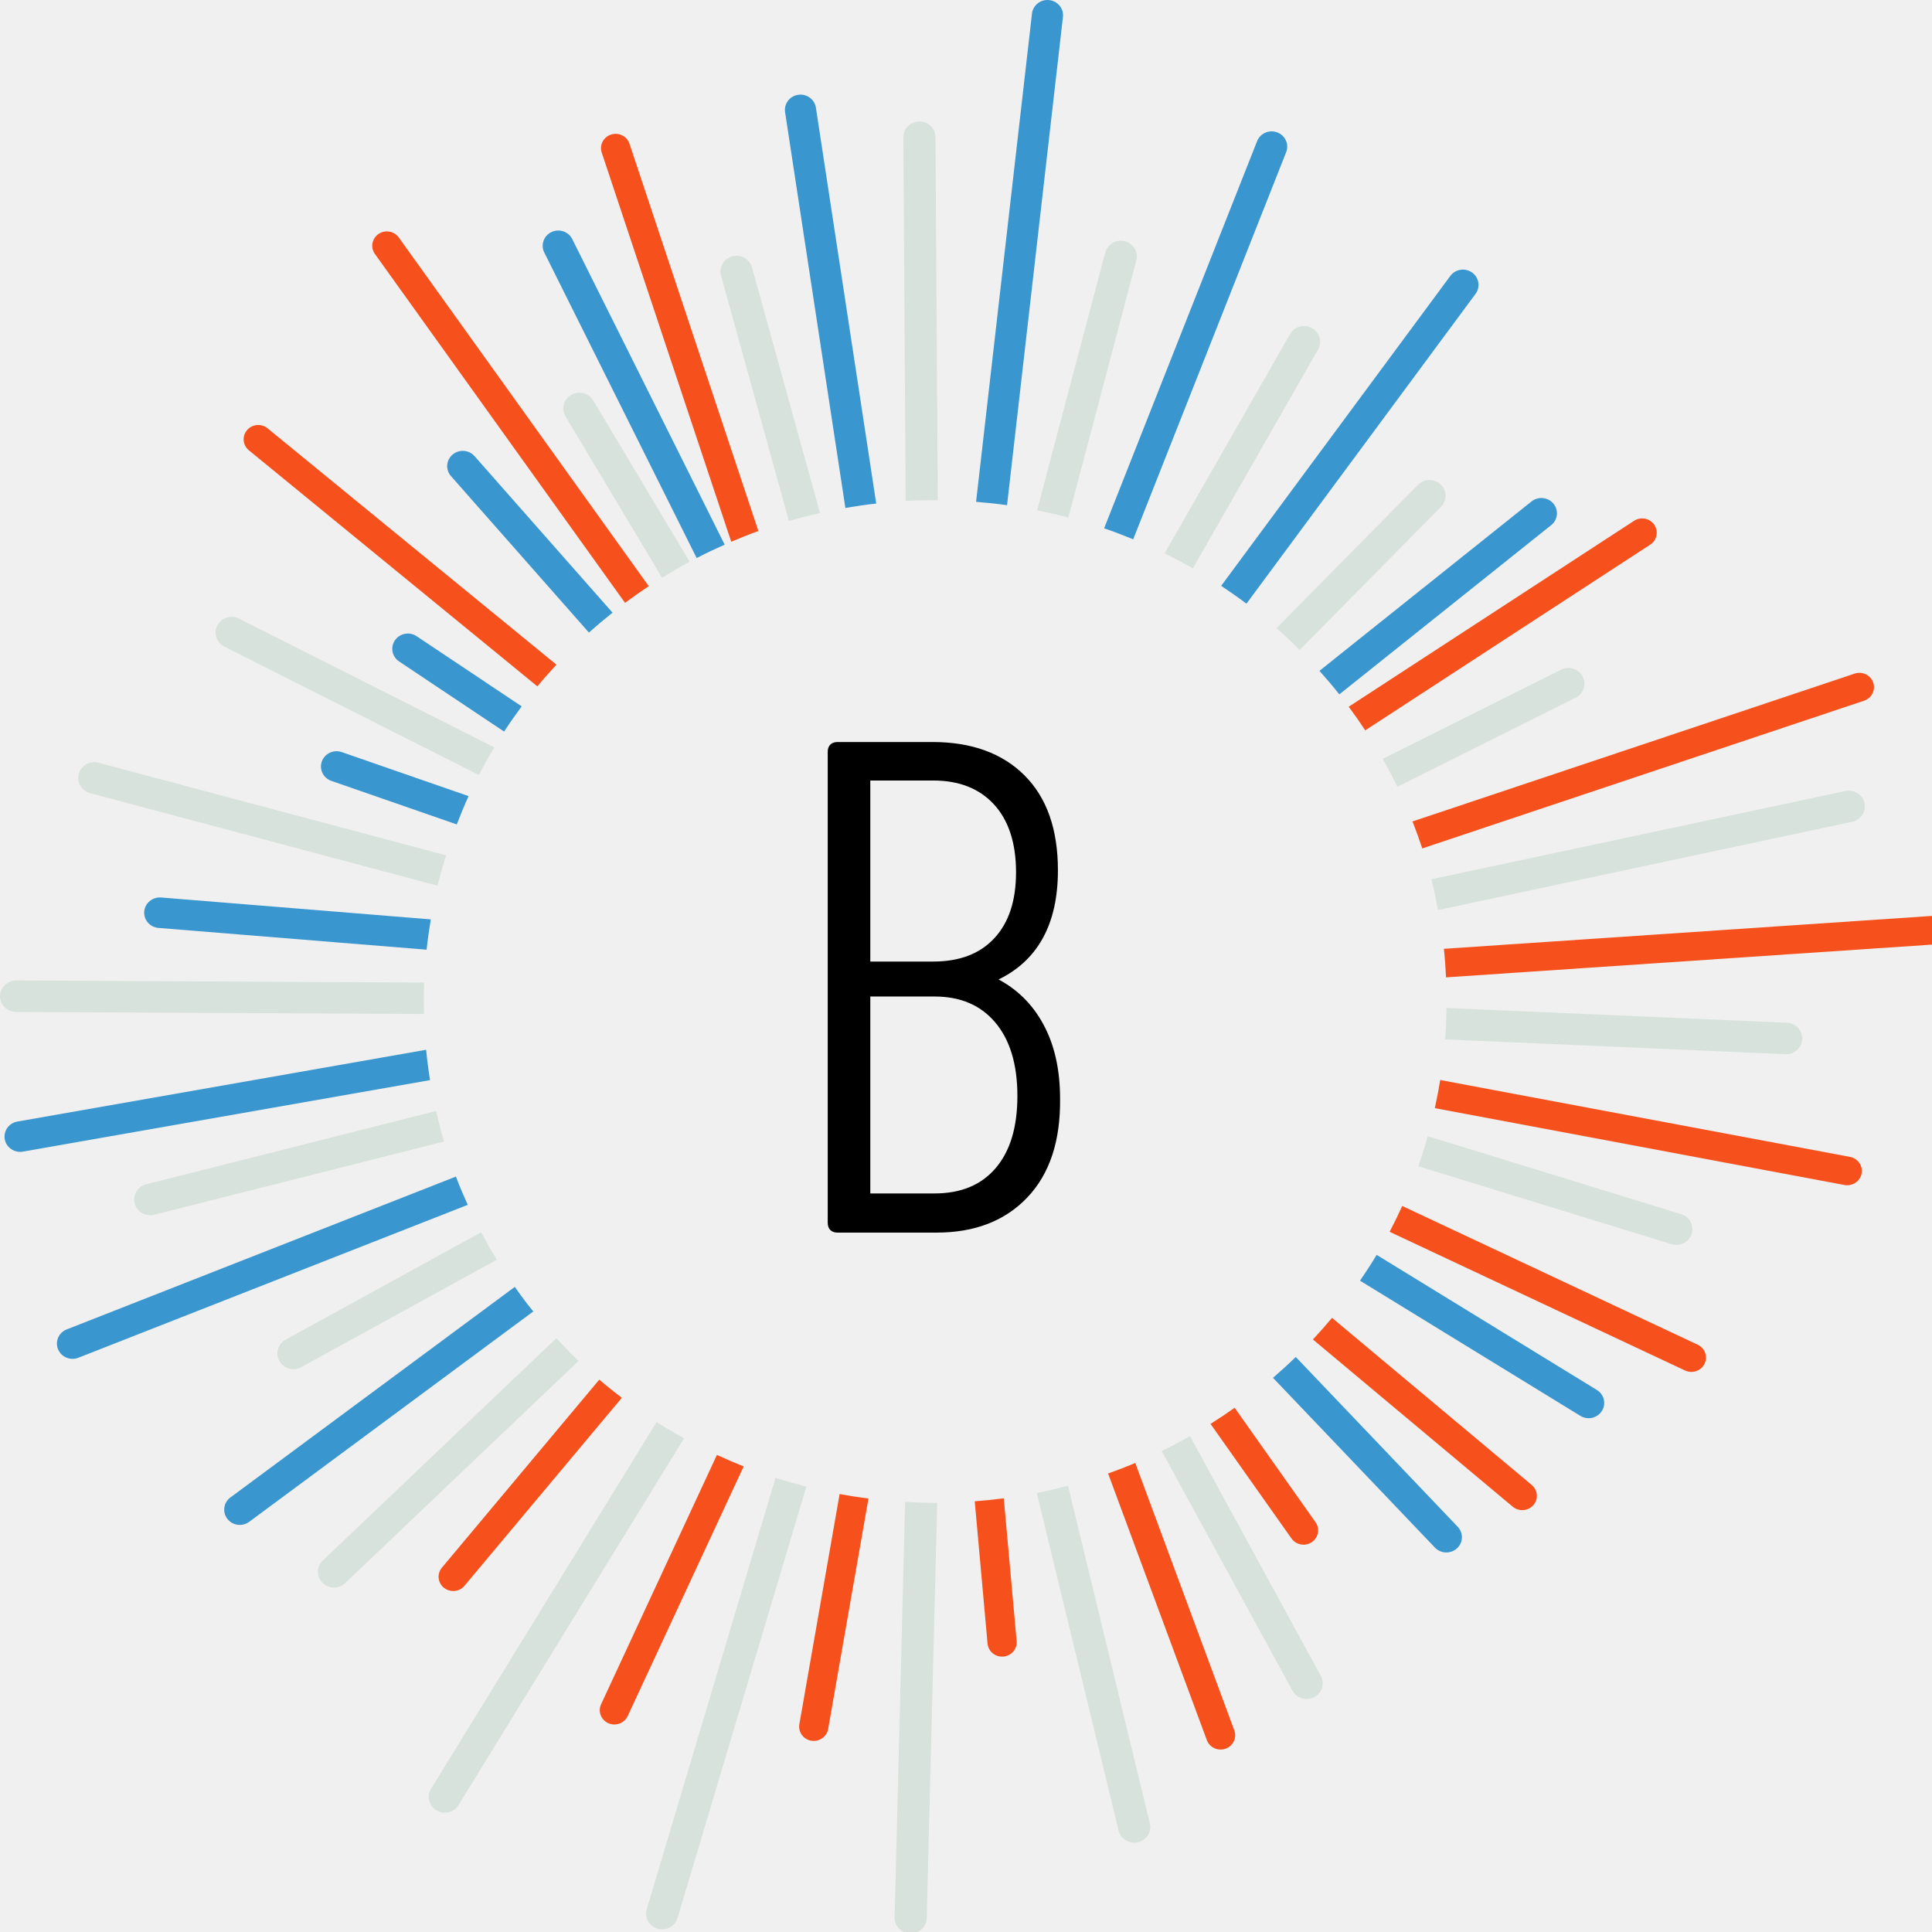
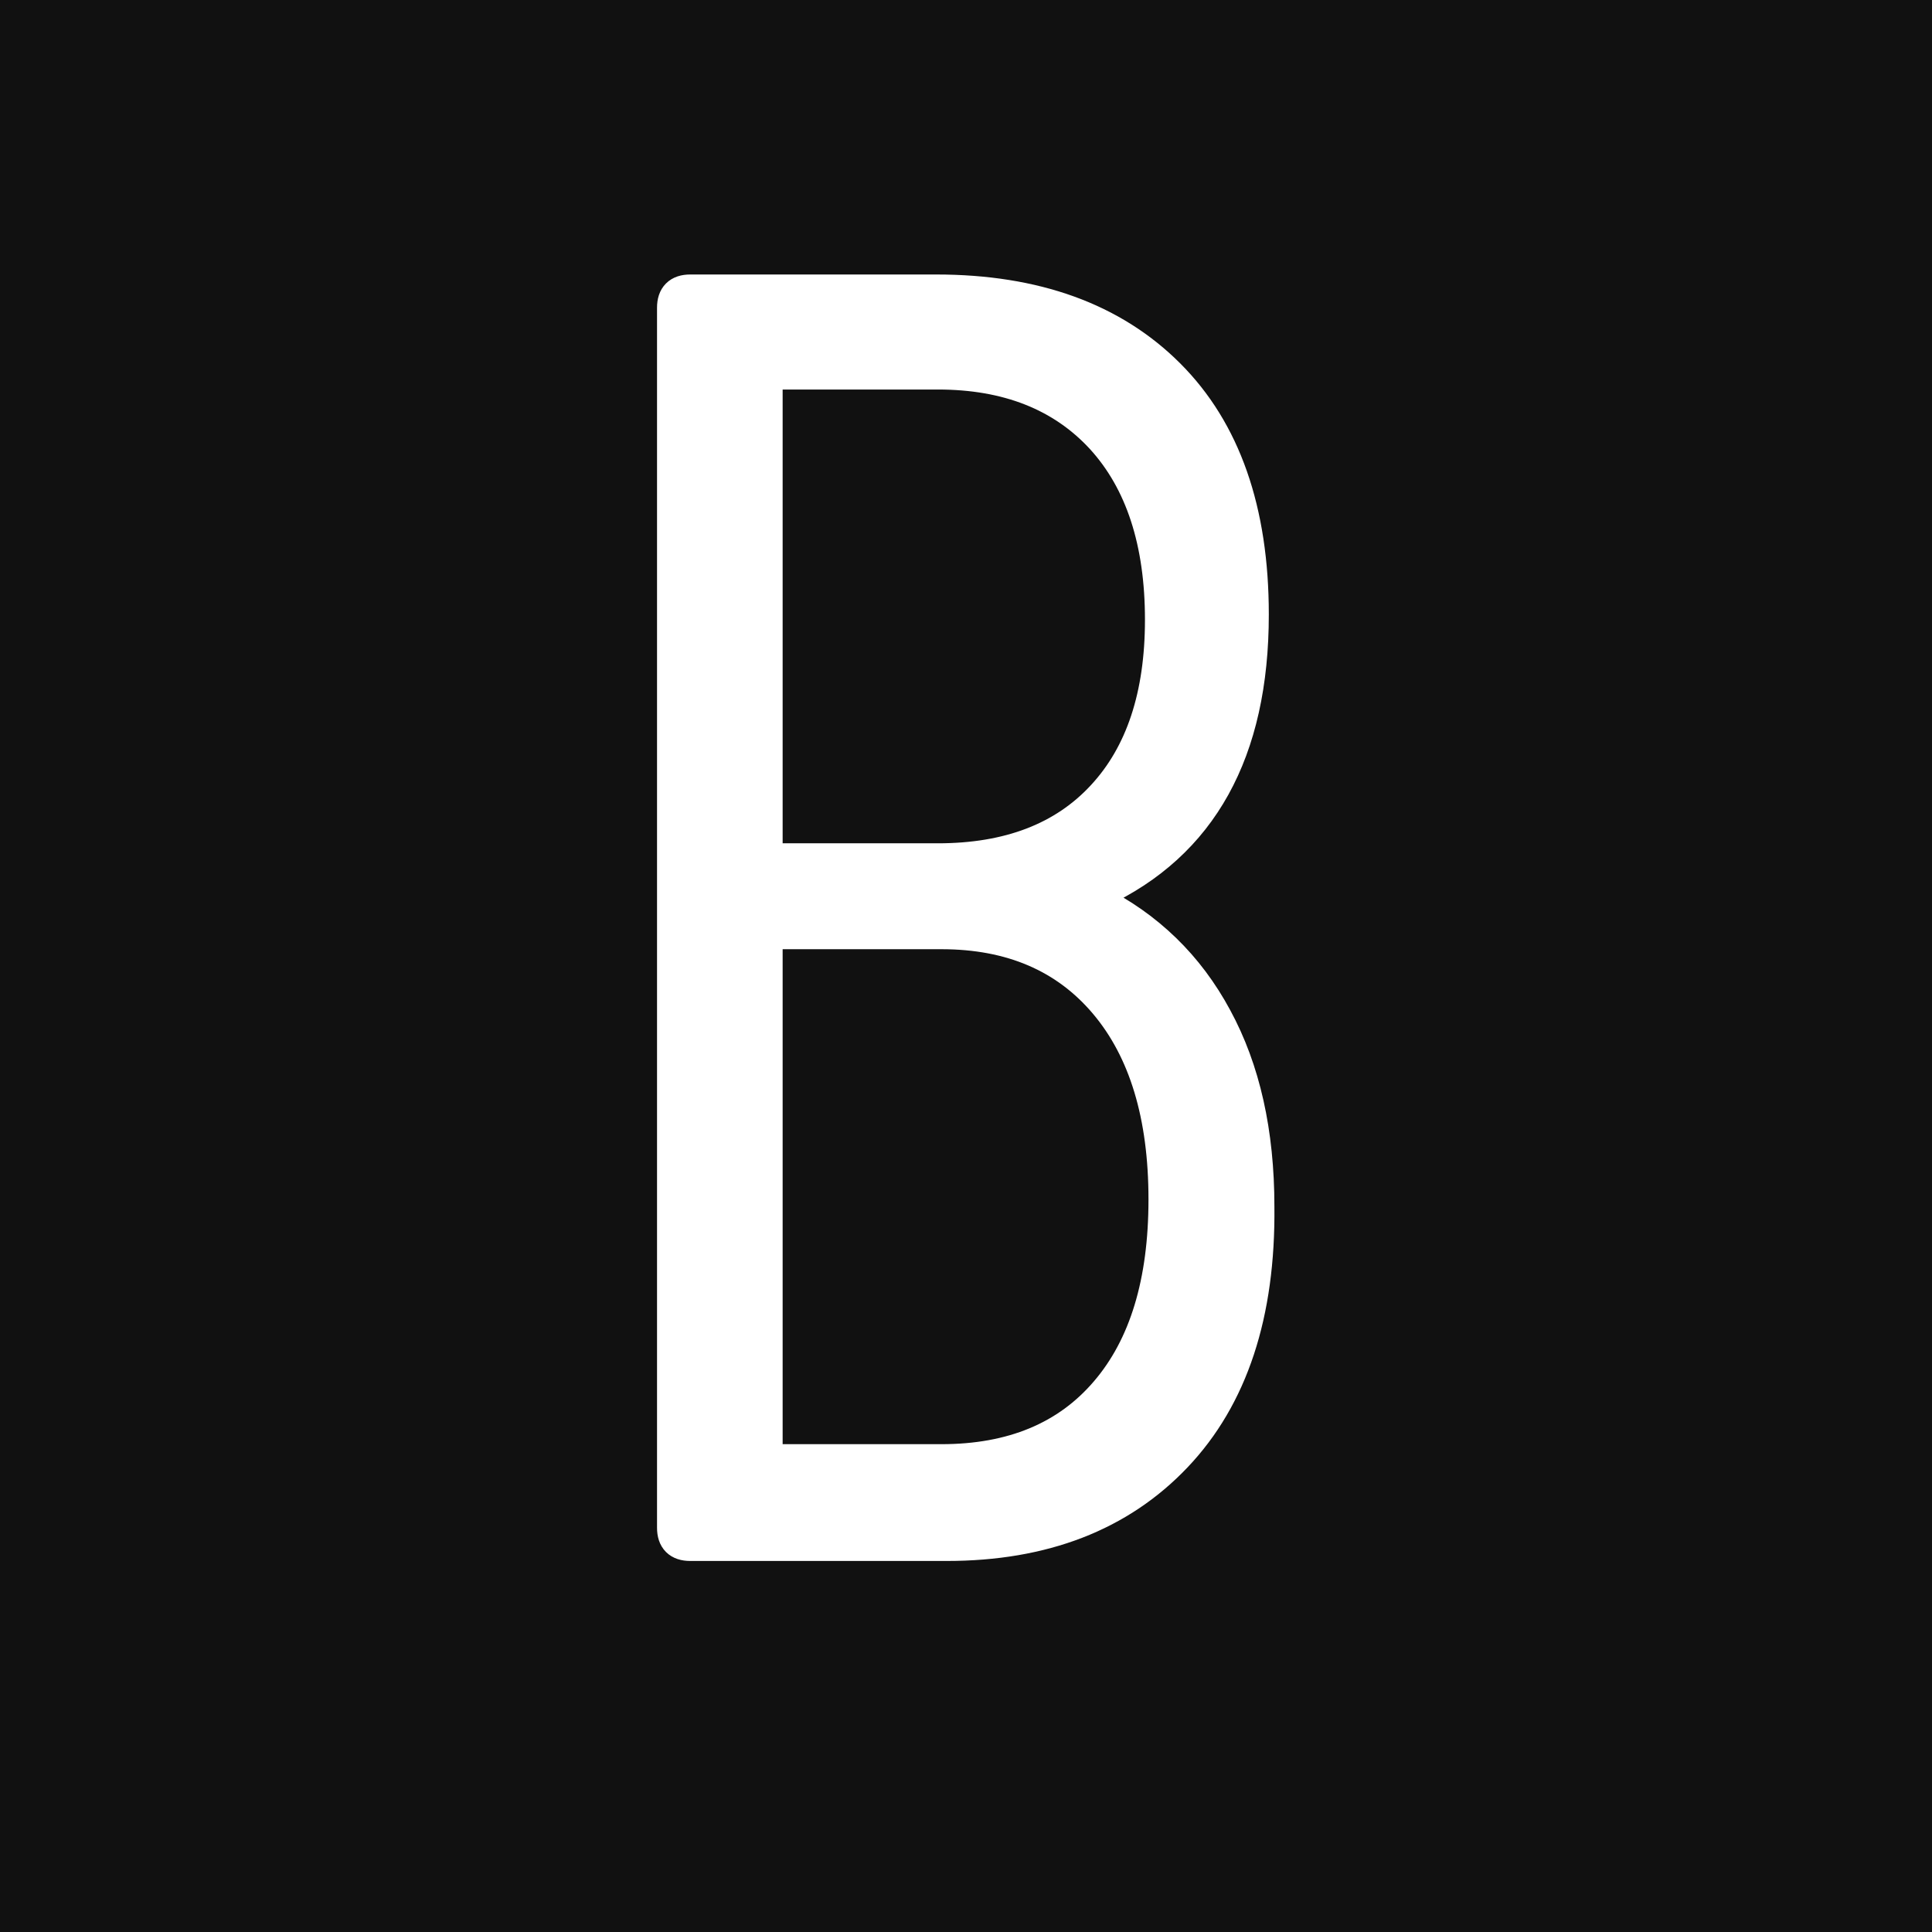
- <svg xmlns="http://www.w3.org/2000/svg" width="327" height="327" viewBox="0 0 327 327" version="1.1">
-   <g stroke="none" strokeWidth="1" fill="none" fillRule="evenodd">
-     <g transform="translate(41.2354, 22.6522)" fill="#F6511D" fillRule="nonzero">
-       <path d="M49.72,93.521 L0.888,53.564 C-0.16,52.707 -0.301,51.179 0.575,50.151 C1.448,49.124 3.008,48.986 4.056,49.844 L52.946,89.847 C51.832,91.048 50.753,92.27 49.72,93.521 L49.72,93.521 Z M64.559,79.391 C64.633,79.336 64.702,79.276 64.776,79.221 C66.024,78.295 67.29,77.411 68.571,76.561 L26.264,17.546 C25.479,16.452 23.938,16.186 22.821,16.956 C21.704,17.726 21.434,19.237 22.22,20.332 L64.559,79.391 L64.559,79.391 Z M62.192,0.121 C60.894,0.536 60.185,1.904 60.609,3.176 L82.531,69.042 C84.05,68.393 85.58,67.78 87.124,67.222 L65.308,1.672 C64.885,0.401 63.491,-0.296 62.192,0.121 L62.192,0.121 Z M238.072,69.533 C239.21,68.792 239.519,67.288 238.762,66.174 C238.006,65.058 236.469,64.759 235.336,65.498 L187.043,96.966 C188.019,98.281 188.949,99.614 189.837,100.964 L238.072,69.533 L238.072,69.533 Z M199.489,120.95 L274.27,95.946 C275.562,95.514 276.252,94.137 275.811,92.87 C275.37,91.604 273.967,90.925 272.673,91.359 L197.838,116.381 C198.433,117.894 198.987,119.416 199.489,120.95 L199.489,120.95 Z M292.591,131.91 L203.148,137.94 C203.32,139.549 203.436,141.16 203.514,142.772 L292.929,136.745 C294.292,136.653 295.321,135.496 295.226,134.161 C295.134,132.825 293.898,131.819 292.591,131.91 L292.591,131.91 Z M271.88,173.155 L202.527,160.144 C202.269,161.74 201.965,163.328 201.615,164.908 L270.95,177.916 C271.107,177.945 271.264,177.959 271.418,177.959 C272.58,177.959 273.616,177.151 273.843,175.992 C274.099,174.678 273.22,173.408 271.88,173.155 Z M246.107,204.944 L196.1,181.463 C195.431,182.937 194.722,184.395 193.964,185.834 L243.97,209.314 C244.316,209.477 244.678,209.552 245.037,209.552 C245.959,209.552 246.843,209.046 247.267,208.177 C247.858,206.968 247.338,205.522 246.107,204.944 L246.107,204.944 Z M184.216,200.397 C183.179,201.644 182.098,202.863 180.981,204.06 L214.808,232.369 C215.273,232.758 215.845,232.949 216.411,232.949 C217.11,232.949 217.803,232.66 218.292,232.099 C219.179,231.081 219.055,229.553 218.017,228.683 L184.216,200.397 L184.216,200.397 Z M167.736,215.619 C166.392,216.572 165.03,217.482 163.649,218.349 L177.36,237.751 C177.841,238.429 178.611,238.794 179.394,238.794 C179.88,238.794 180.371,238.653 180.801,238.363 C181.923,237.601 182.203,236.091 181.425,234.99 L167.736,215.619 L167.736,215.619 Z M150.915,224.966 C149.393,225.601 147.86,226.199 146.314,226.743 L163.028,271.875 C163.393,272.861 164.341,273.471 165.352,273.471 C165.632,273.471 165.917,273.426 166.195,273.326 C167.479,272.869 168.141,271.479 167.676,270.222 L150.915,224.966 L150.915,224.966 Z M123.743,231.45 L125.911,255.532 C126.025,256.792 127.104,257.742 128.37,257.742 C128.444,257.742 128.517,257.739 128.591,257.732 C129.951,257.614 130.956,256.439 130.836,255.106 L128.66,230.944 C127.024,231.159 125.385,231.327 123.743,231.45 Z M94.059,269.176 C93.828,270.495 94.732,271.749 96.078,271.974 C96.219,271.998 96.359,272.009 96.498,272.009 C97.68,272.009 98.725,271.176 98.932,269.996 L105.756,230.982 C104.122,230.771 102.494,230.52 100.874,230.218 L94.059,269.176 L94.059,269.176 Z M60.503,265.797 C59.937,267.014 60.486,268.452 61.728,269.007 C62.061,269.155 62.408,269.225 62.751,269.225 C63.69,269.225 64.588,268.698 65.002,267.806 L84.635,225.545 C83.108,224.942 81.601,224.287 80.107,223.597 L60.503,265.797 L60.503,265.797 Z M60.192,210.86 L33.559,242.679 C32.693,243.714 32.846,245.24 33.901,246.088 C34.362,246.459 34.917,246.639 35.468,246.639 C36.182,246.639 36.892,246.336 37.381,245.752 L64.015,213.931 C62.718,212.944 61.439,211.927 60.192,210.86 L60.192,210.86 Z" />
-     </g>
-     <g transform="translate(0.7652, 0)" fill="#3A96CF" fillRule="nonzero">
-       <path d="M88.523,220.757 C88.842,221.169 89.181,221.558 89.506,221.963 L41.408,257.578 C40.932,257.931 40.374,258.1 39.82,258.1 C39.022,258.1 38.234,257.747 37.715,257.075 C36.837,255.934 37.068,254.314 38.229,253.454 L86.365,217.812 C87.065,218.802 87.774,219.788 88.523,220.757 L88.523,220.757 Z M76.399,199.143 L10.527,225.009 C9.175,225.541 8.518,227.044 9.06,228.37 C9.472,229.379 10.462,229.994 11.508,229.994 C11.835,229.994 12.166,229.935 12.488,229.808 L78.402,203.925 C77.685,202.344 77.011,200.751 76.399,199.143 L76.399,199.143 Z M71.358,177.679 L2.172,189.829 C0.739,190.081 -0.216,191.424 0.042,192.829 C0.27,194.08 1.382,194.959 2.634,194.959 C2.788,194.959 2.944,194.945 3.102,194.918 L72.02,182.815 C71.745,181.107 71.526,179.394 71.358,177.679 L71.358,177.679 Z M26.059,157.055 L71.441,160.739 C71.623,159.022 71.862,157.312 72.15,155.609 L26.494,151.903 C25.05,151.801 23.769,152.843 23.649,154.266 C23.529,155.688 24.608,156.937 26.059,157.055 L26.059,157.055 Z M55.318,132.169 L76.548,139.538 C77.168,137.925 77.823,136.324 78.544,134.747 L57.078,127.296 C55.702,126.82 54.198,127.524 53.712,128.87 C53.226,130.216 53.945,131.693 55.318,132.169 L55.318,132.169 Z M66.781,111.952 L84.555,123.821 C85.498,122.374 86.497,120.955 87.536,119.557 L69.751,107.68 C68.546,106.874 66.907,107.181 66.087,108.36 C65.267,109.54 65.578,111.148 66.781,111.952 L66.781,111.952 Z M75.836,76.94 C74.734,77.873 74.613,79.505 75.566,80.585 L98.915,107.069 C100.202,105.911 101.541,104.792 102.913,103.699 L79.555,77.205 C78.604,76.126 76.94,76.008 75.836,76.94 L75.836,76.94 Z M92.566,39.28 C91.258,39.907 90.715,41.455 91.355,42.737 L117.149,94.452 C118.712,93.642 120.293,92.892 121.888,92.184 L96.093,40.467 C95.452,39.184 93.874,38.655 92.566,39.28 Z M134.333,16.043 C132.892,16.254 131.899,17.57 132.114,18.981 L142.322,85.978 C144.056,85.677 145.795,85.421 147.539,85.224 L137.33,18.218 C137.114,16.805 135.771,15.833 134.333,16.043 L134.333,16.043 Z M176.818,0.016 C175.374,-0.142 174.066,0.878 173.903,2.296 L164.441,84.938 C166.194,85.077 167.942,85.26 169.683,85.502 L179.143,2.872 C179.306,1.454 178.265,0.176 176.818,0.016 L176.818,0.016 Z M215.42,22.409 C214.061,21.897 212.534,22.554 212.008,23.885 L186.113,89.418 C187.771,89.985 189.409,90.613 191.033,91.28 L216.926,25.753 C217.452,24.422 216.778,22.925 215.42,22.409 L215.42,22.409 Z M248.392,46.125 C247.211,45.288 245.565,45.543 244.709,46.701 L205.922,99.158 C207.375,100.119 208.803,101.123 210.204,102.177 L248.98,49.735 C249.834,48.579 249.57,46.963 248.392,46.125 Z M225.92,117.527 L261.783,88.881 C262.911,87.979 263.082,86.351 262.161,85.245 C261.241,84.139 259.582,83.972 258.452,84.874 L222.56,113.543 C223.712,114.831 224.835,116.155 225.92,117.527 L225.92,117.527 Z M269.516,235.262 L232.237,212.39 C231.352,213.873 230.407,215.328 229.425,216.763 L266.719,239.644 C267.153,239.911 267.638,240.039 268.114,240.039 C268.993,240.039 269.852,239.608 270.353,238.824 C271.125,237.614 270.75,236.019 269.516,235.262 L269.516,235.262 Z M218.55,229.674 C217.309,230.881 216.023,232.056 214.694,233.2 L242.107,261.943 C242.626,262.487 243.33,262.762 244.033,262.762 C244.678,262.762 245.325,262.531 245.834,262.066 C246.897,261.091 246.954,259.455 245.959,258.412 L218.55,229.674 L218.55,229.674 Z" />
-     </g>
-     <g transform="translate(0, 20.5456)" fill="#D8E2DC" fillRule="nonzero">
-       <path d="M127.285,24.711 L138.79,66.292 C137.027,66.69 135.272,67.132 133.529,67.642 L122.037,26.108 C121.643,24.686 122.5,23.222 123.949,22.837 C125.403,22.447 126.891,23.29 127.285,24.711 Z M155.616,0 L155.599,0 C154.098,0.009 152.888,1.21 152.897,2.682 L153.285,64.246 C155.097,64.144 156.91,64.112 158.722,64.122 L158.335,2.649 C158.326,1.182 157.11,0 155.616,0 Z M192.329,23.532 C192.705,22.107 191.832,20.652 190.378,20.283 C188.92,19.908 187.44,20.77 187.063,22.194 L175.526,65.827 C177.303,66.181 179.068,66.59 180.821,67.052 L192.329,23.532 L192.329,23.532 Z M223.089,38.609 C223.823,37.325 223.356,35.701 222.046,34.98 C220.733,34.256 219.078,34.719 218.345,36.001 L197.111,73.116 C198.729,73.91 200.327,74.751 201.899,75.648 L223.089,38.609 L223.089,38.609 Z M219.976,89.457 L243.903,65.219 C244.948,64.161 244.92,62.473 243.84,61.45 C242.762,60.427 241.039,60.455 239.996,61.512 L216.052,85.766 C217.394,86.947 218.699,88.183 219.976,89.457 L219.976,89.457 Z M267.873,93.962 C267.191,92.651 265.553,92.133 264.216,92.799 L234.03,107.891 C234.914,109.453 235.753,111.029 236.527,112.626 L266.687,97.547 C268.025,96.879 268.556,95.273 267.873,93.962 L267.873,93.962 Z M315.574,115.373 C315.254,113.934 313.802,113.019 312.34,113.335 L242.258,128.272 C242.701,130.001 243.068,131.74 243.397,133.485 L313.495,118.544 C314.963,118.231 315.893,116.812 315.574,115.373 L315.574,115.373 Z M302.439,152.555 L244.827,150.055 C244.802,151.833 244.725,153.609 244.587,155.381 L302.198,157.881 C302.24,157.882 302.28,157.884 302.32,157.884 C303.767,157.884 304.971,156.765 305.035,155.336 C305.101,153.864 303.939,152.619 302.439,152.555 L302.439,152.555 Z M284.544,184.954 L241.662,171.759 C241.176,173.47 240.641,175.168 240.046,176.849 L282.915,190.04 C283.186,190.124 283.461,190.163 283.73,190.163 C284.887,190.163 285.959,189.435 286.324,188.296 C286.775,186.892 285.976,185.395 284.544,184.954 L284.544,184.954 Z M201.412,222.525 C199.832,223.417 198.236,224.261 196.62,225.046 L218.753,265.608 C219.244,266.506 220.182,267.017 221.153,267.017 C221.586,267.017 222.025,266.916 222.434,266.701 C223.758,266.007 224.257,264.392 223.549,263.093 L201.412,222.525 L201.412,222.525 Z M180.768,230.915 C179.013,231.377 177.251,231.804 175.478,232.154 L189.324,289.287 C189.622,290.511 190.737,291.336 191.968,291.336 C192.176,291.336 192.387,291.312 192.599,291.263 C194.059,290.923 194.963,289.486 194.616,288.053 L180.768,230.915 L180.768,230.915 Z M151.418,303.977 C151.381,305.449 152.568,306.671 154.069,306.708 C154.092,306.708 154.115,306.709 154.138,306.709 C155.608,306.709 156.818,305.558 156.855,304.109 L158.627,233.823 C156.813,233.829 155.001,233.762 153.192,233.656 L151.418,303.977 Z M109.458,302.597 C109.036,304.01 109.863,305.49 111.304,305.905 C111.559,305.977 111.816,306.012 112.068,306.012 C113.245,306.012 114.33,305.258 114.677,304.095 L136.482,231.067 C134.729,230.621 132.987,230.127 131.262,229.573 L109.458,302.597 L109.458,302.597 Z M111.128,220.144 L72.951,282.219 C72.176,283.48 72.59,285.117 73.876,285.878 C74.315,286.138 74.8,286.261 75.278,286.261 C76.199,286.261 77.098,285.802 77.609,284.971 L115.784,222.898 C114.208,222.029 112.653,221.115 111.128,220.144 L111.128,220.144 Z M94.167,205.951 L54.634,243.577 C53.556,244.603 53.531,246.289 54.577,247.346 C55.11,247.884 55.819,248.156 56.528,248.156 C57.21,248.156 57.893,247.905 58.422,247.401 L97.926,209.802 C96.636,208.569 95.39,207.276 94.167,205.951 L94.167,205.951 Z M81.443,188.015 L48.335,206.201 C47.025,206.92 46.558,208.545 47.292,209.829 C47.791,210.701 48.715,211.192 49.667,211.192 C50.116,211.192 50.573,211.082 50.993,210.851 L84.09,192.673 C83.148,191.141 82.276,189.585 81.443,188.015 L81.443,188.015 Z M73.814,167.493 L24.749,179.897 C23.295,180.264 22.421,181.717 22.796,183.143 C23.112,184.345 24.216,185.144 25.427,185.144 C25.651,185.144 25.88,185.117 26.107,185.059 L75.162,172.657 C74.655,170.945 74.208,169.223 73.814,167.493 L73.814,167.493 Z M71.787,145.751 L2.733,145.401 C1.292,145.412 0.007,146.581 3.94806299e-05,148.052 C-0.008,149.524 1.203,150.725 2.704,150.733 L71.765,151.083 C71.722,149.305 71.717,147.526 71.787,145.751 L71.787,145.751 Z M15.247,113.696 L74.06,129.365 C74.478,127.637 74.971,125.926 75.499,124.224 L16.673,108.552 C15.223,108.161 13.73,109.004 13.336,110.425 C12.943,111.845 13.798,113.309 15.247,113.696 L15.247,113.696 Z M37.961,88.892 L81.05,110.626 C81.866,109.043 82.74,107.484 83.661,105.947 L40.449,84.152 C39.112,83.48 37.475,83.994 36.787,85.303 C36.1,86.611 36.626,88.219 37.961,88.892 L37.961,88.892 Z M112.053,77.248 C113.593,76.292 115.148,75.375 116.728,74.525 L100.407,47.235 C99.649,45.966 97.982,45.54 96.687,46.284 C95.391,47.028 94.957,48.661 95.716,49.931 L112.053,77.248 L112.053,77.248 Z" />
-     </g>
-     <g transform="translate(140.5964, 126.0913)" fill="currentColor" stroke="currentColor" strokeWidth="2" fillRule="nonzero">
-       <path d="M38.327,59.882 C38.404,66.914 36.604,72.363 32.929,76.231 C29.253,80.099 24.251,82.033 17.924,82.033 L17.924,82.033 L1.172,82.033 C0.391,82.033 0,81.643 0,80.861 L0,80.861 L0,1.172 C0,0.391 0.391,0 1.172,0 L1.172,0 L17.233,0 C23.713,0 28.792,1.838 32.468,5.514 C36.13,9.177 37.962,14.409 37.962,21.21 L37.962,21.21 C37.962,30.201 34.606,36.259 27.895,39.384 L27.895,39.384 C27.729,39.461 27.626,39.537 27.588,39.614 C27.549,39.691 27.569,39.768 27.645,39.845 L27.645,39.845 C31.091,41.561 33.729,44.123 35.561,47.529 C37.405,50.923 38.327,55.041 38.327,59.882 L38.327,59.882 Z M6.686,5.514 C6.365,5.514 6.205,5.667 6.205,5.975 L6.205,5.975 L6.205,36.675 C6.205,36.995 6.365,37.155 6.686,37.155 L6.686,37.155 L17.348,37.155 C21.959,37.155 25.532,35.785 28.068,33.044 C30.604,30.316 31.872,26.486 31.872,21.555 L31.872,21.555 C31.872,16.483 30.585,12.539 28.01,9.721 C25.423,6.916 21.869,5.514 17.348,5.514 L17.348,5.514 L6.686,5.514 Z M17.579,76.404 C22.189,76.404 25.763,74.919 28.299,71.947 C30.835,68.989 32.102,64.813 32.102,59.421 L32.102,59.421 C32.102,53.952 30.815,49.694 28.241,46.646 C25.667,43.597 22.112,42.073 17.579,42.073 L17.579,42.073 L6.686,42.073 C6.365,42.073 6.205,42.227 6.205,42.534 L6.205,42.534 L6.205,75.943 C6.205,76.251 6.365,76.404 6.686,76.404 L6.686,76.404 L17.579,76.404 Z" />
-     </g>
+ <svg xmlns="http://www.w3.org/2000/svg" width="100" height="100" viewBox="0 0 100 100">
+   <rect width="100" height="100" fill="#111111" />
+   <g transform="translate(34.8 15) scale(0.7924)" fill="#ffffff" stroke="#ffffff" stroke-width="2" fill-rule="nonzero">
+     <path d="M38.327,59.882 C38.404,66.914 36.604,72.363 32.929,76.231 C29.253,80.099 24.251,82.033 17.924,82.033 L17.924,82.033 L1.172,82.033 C0.391,82.033 0,81.643 0,80.861 L0,80.861 L0,1.172 C0,0.391 0.391,0 1.172,0 L1.172,0 L17.233,0 C23.713,0 28.792,1.838 32.468,5.514 C36.13,9.177 37.962,14.409 37.962,21.21 L37.962,21.21 C37.962,30.201 34.606,36.259 27.895,39.384 L27.895,39.384 C27.729,39.461 27.626,39.537 27.588,39.614 C27.549,39.691 27.569,39.768 27.645,39.845 L27.645,39.845 C31.091,41.561 33.729,44.123 35.561,47.529 C37.405,50.923 38.327,55.041 38.327,59.882 L38.327,59.882 Z M6.686,5.514 C6.365,5.514 6.205,5.667 6.205,5.975 L6.205,5.975 L6.205,36.675 C6.205,36.995 6.365,37.155 6.686,37.155 L6.686,37.155 L17.348,37.155 C21.959,37.155 25.532,35.785 28.068,33.044 C30.604,30.316 31.872,26.486 31.872,21.555 L31.872,21.555 C31.872,16.483 30.585,12.539 28.01,9.721 C25.423,6.916 21.869,5.514 17.348,5.514 L17.348,5.514 L6.686,5.514 Z M17.579,76.404 C22.189,76.404 25.763,74.919 28.299,71.947 C30.835,68.989 32.102,64.813 32.102,59.421 L32.102,59.421 C32.102,53.952 30.815,49.694 28.241,46.646 C25.667,43.597 22.112,42.073 17.579,42.073 L17.579,42.073 L6.686,42.073 C6.365,42.073 6.205,42.227 6.205,42.534 L6.205,42.534 L6.205,75.943 C6.205,76.251 6.365,76.404 6.686,76.404 L6.686,76.404 L17.579,76.404 Z" />
  </g>
</svg>
